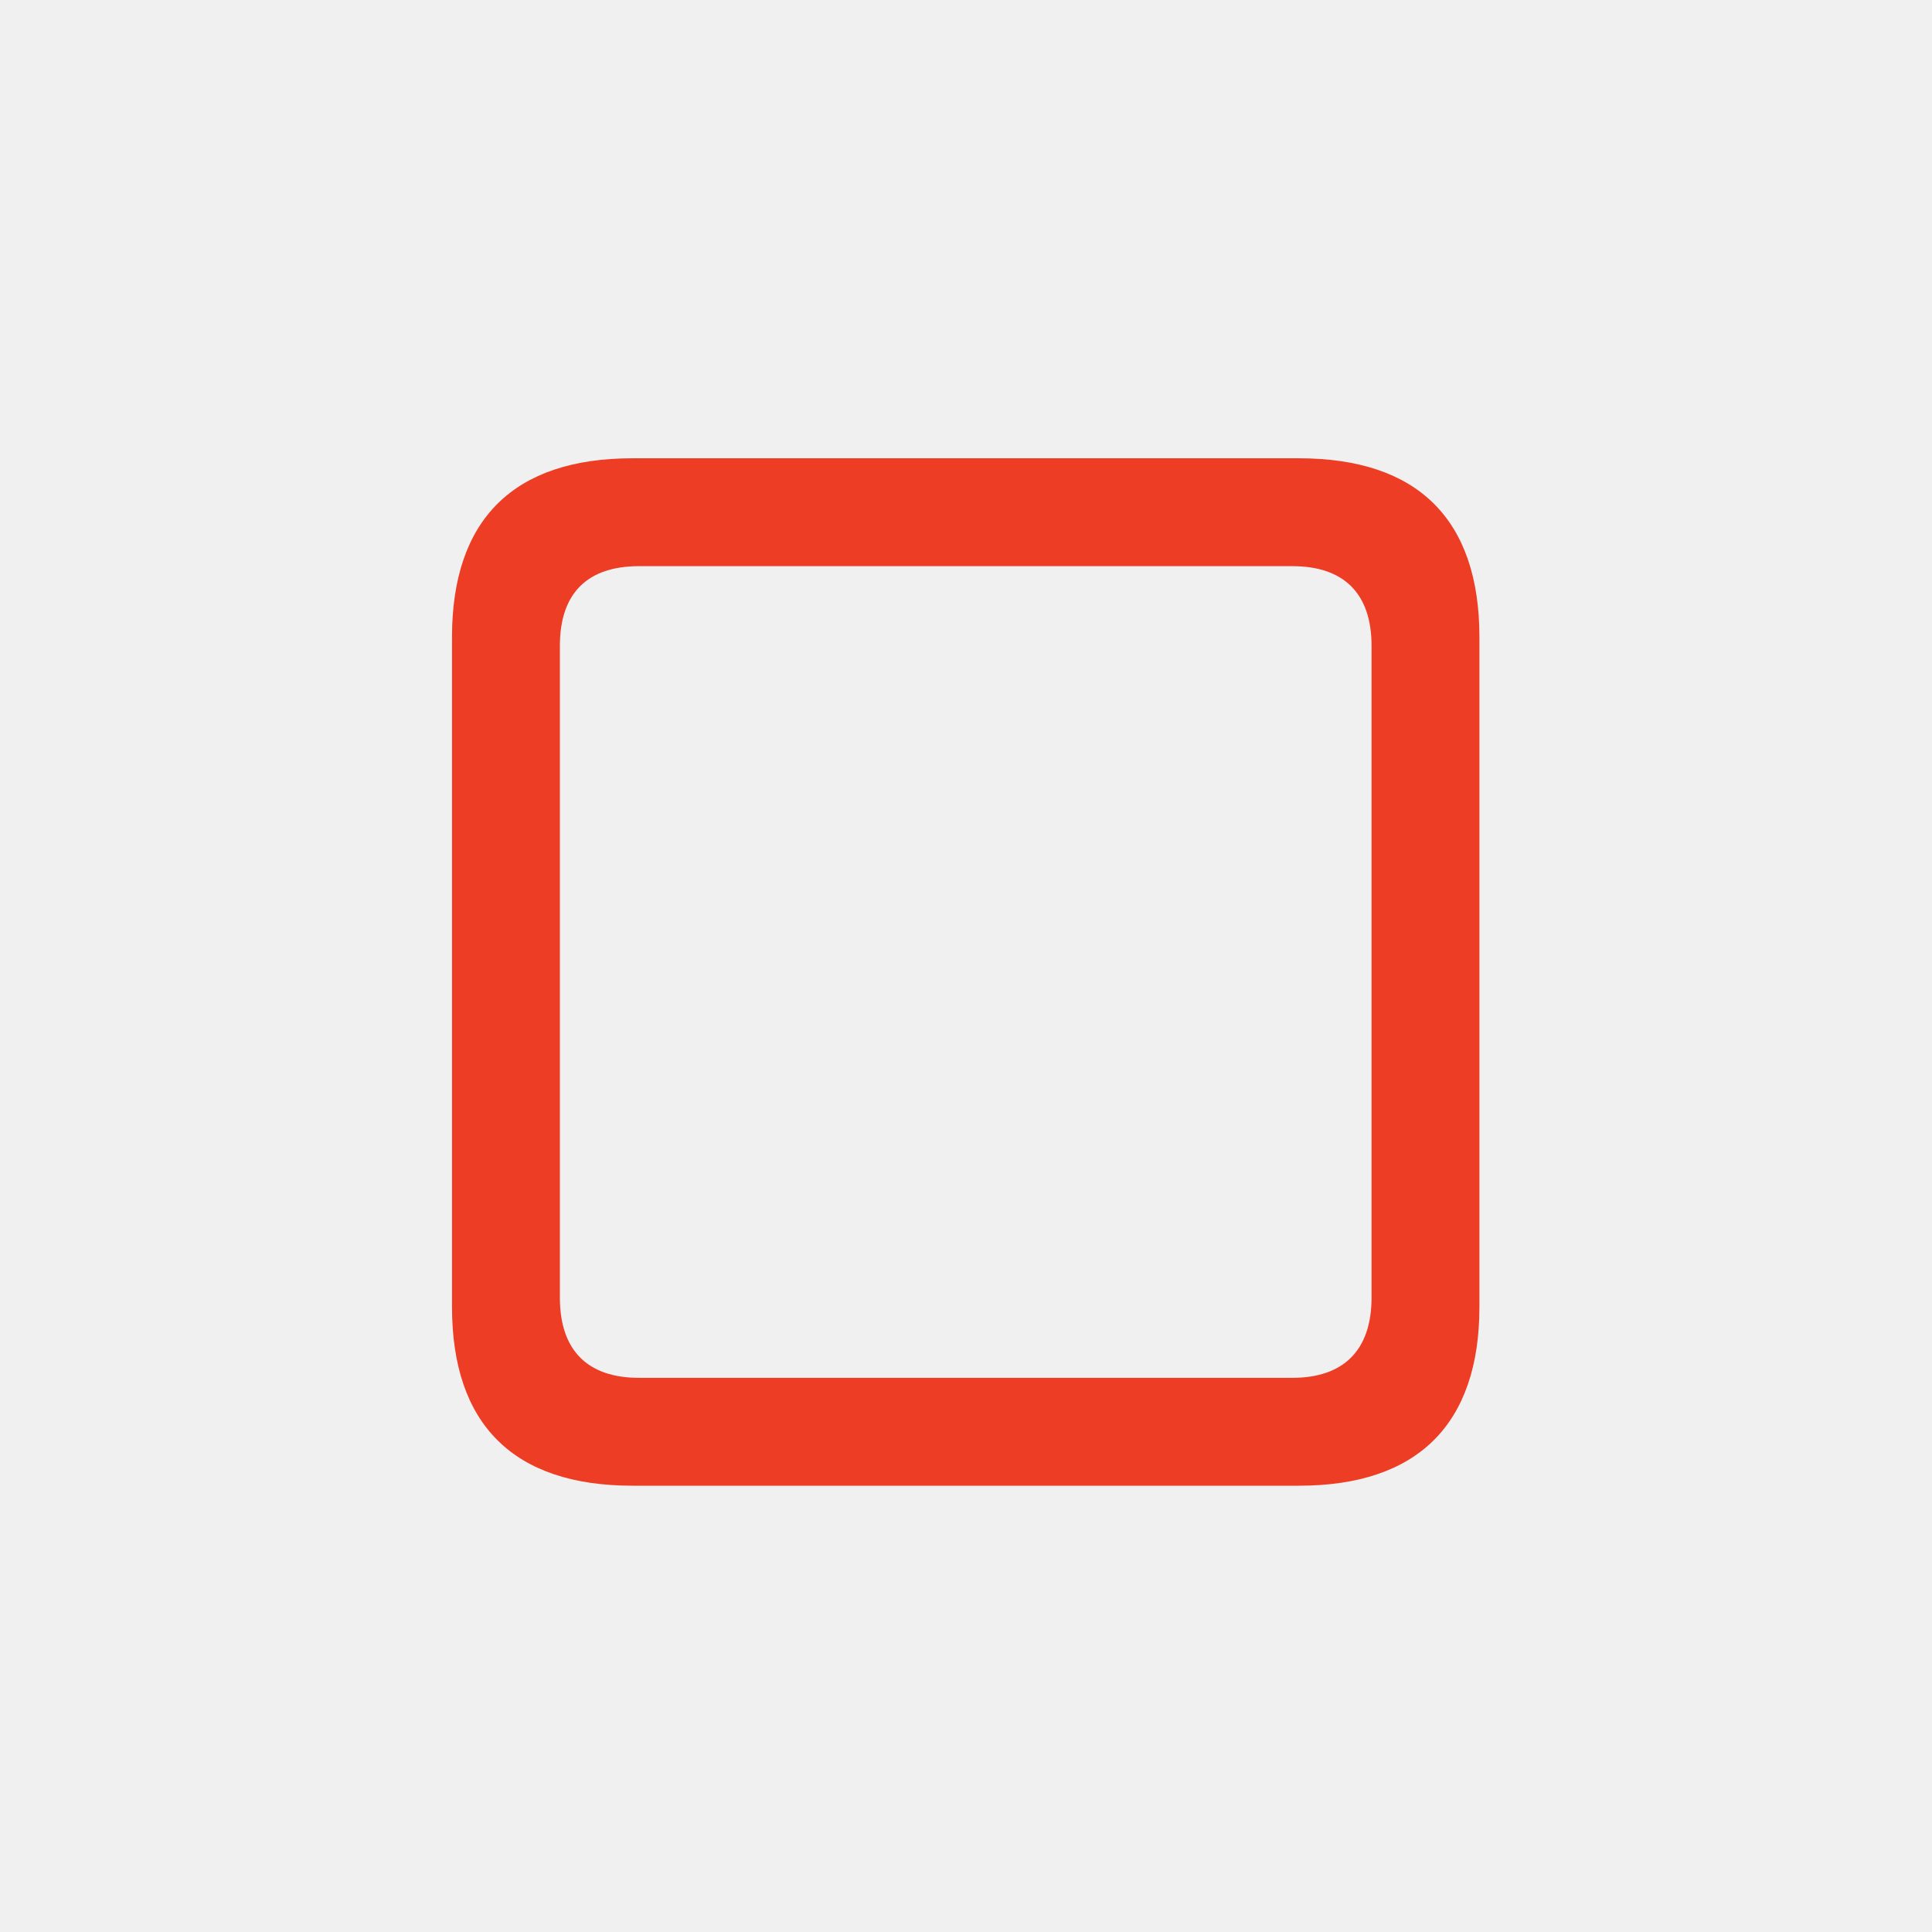
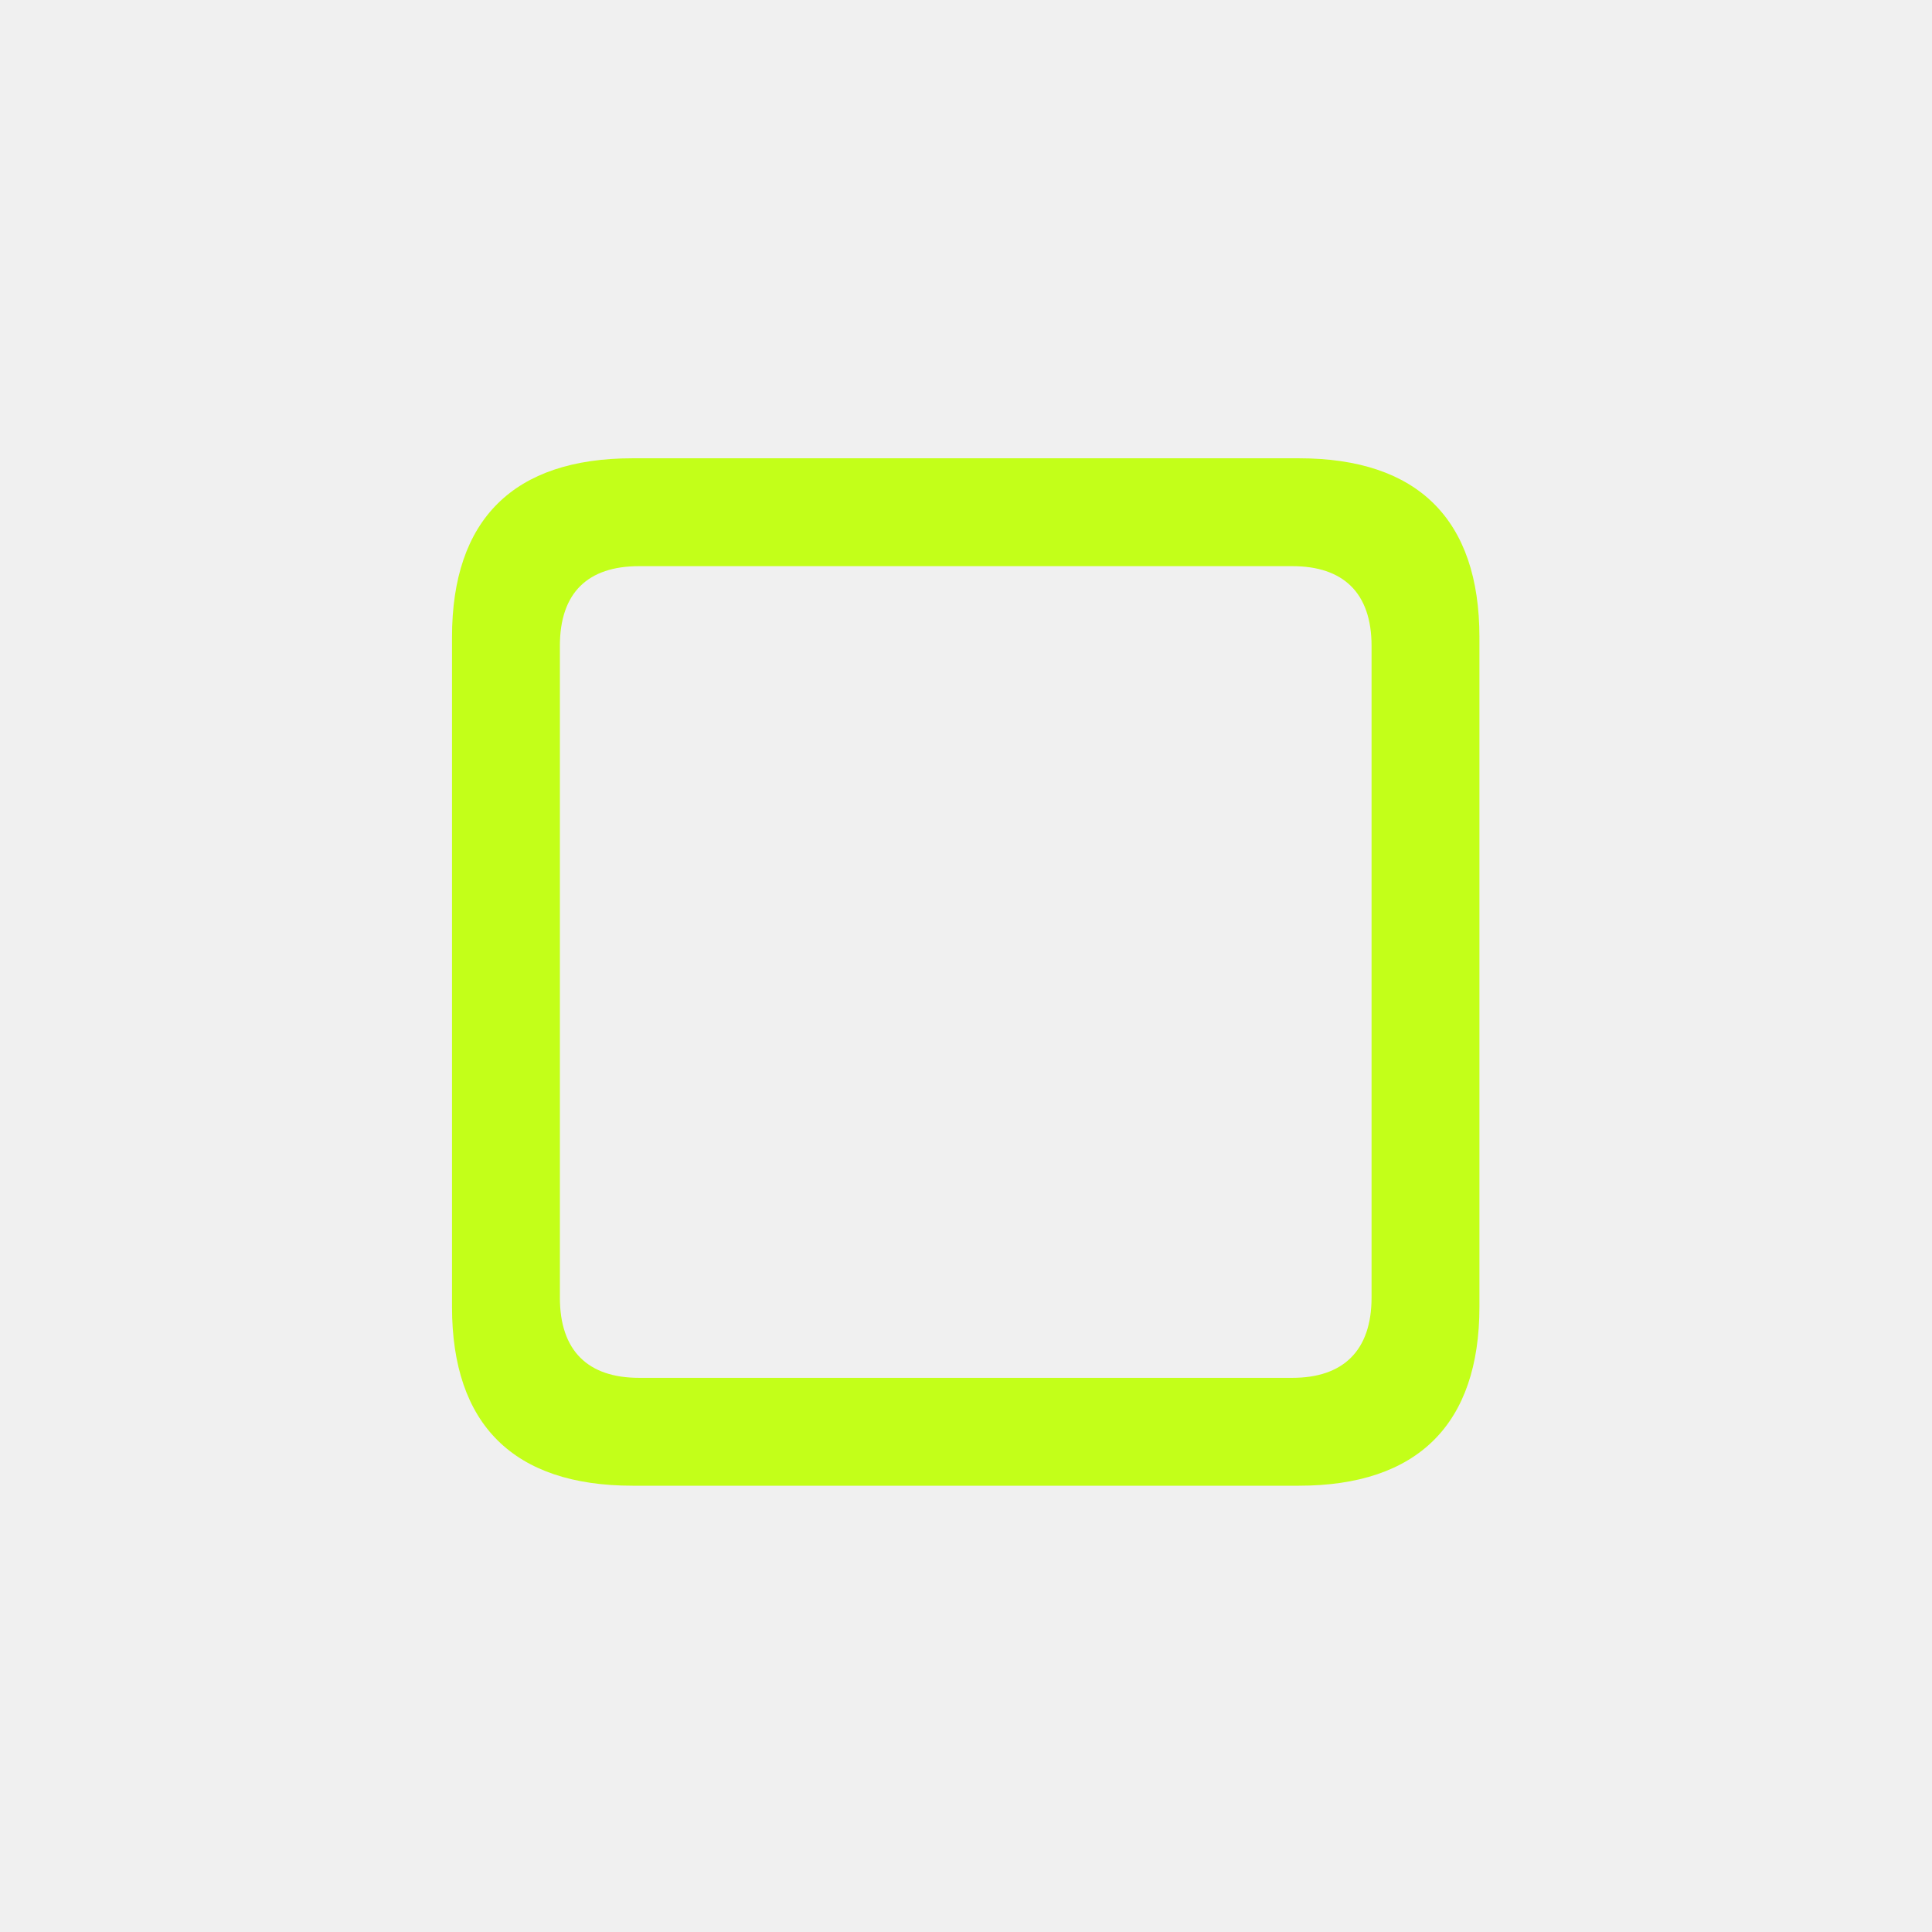
<svg xmlns="http://www.w3.org/2000/svg" width="24" height="24" viewBox="0 0 24 24" fill="none">
  <g clip-path="url(#clip0_9822_15039)">
-     <path d="M7.857 18.456H16.136C17.612 18.456 18.378 17.69 18.378 16.234V7.915C18.378 6.452 17.612 5.693 16.136 5.693H7.857C6.381 5.693 5.615 6.452 5.615 7.915V16.234C5.615 17.697 6.381 18.456 7.857 18.456ZM7.939 17.116C7.304 17.116 6.955 16.781 6.955 16.118V8.024C6.955 7.361 7.304 7.033 7.939 7.033H16.054C16.683 7.033 17.038 7.361 17.038 8.024V16.118C17.038 16.781 16.683 17.116 16.054 17.116H7.939Z" fill="#ED3D25" />
+     <path d="M7.857 18.456H16.136C17.612 18.456 18.378 17.69 18.378 16.234V7.915C18.378 6.452 17.612 5.693 16.136 5.693H7.857C6.381 5.693 5.615 6.452 5.615 7.915V16.234C5.615 17.697 6.381 18.456 7.857 18.456ZM7.939 17.116C7.304 17.116 6.955 16.781 6.955 16.118V8.024C6.955 7.361 7.304 7.033 7.939 7.033H16.054C16.683 7.033 17.038 7.361 17.038 8.024V16.118C17.038 16.781 16.683 17.116 16.054 17.116H7.939Z" fill="#C3FF19" />
  </g>
  <defs>
    <clipPath id="clip0_9822_15039">
      <rect width="24" height="24" fill="white" />
    </clipPath>
  </defs>
</svg>
